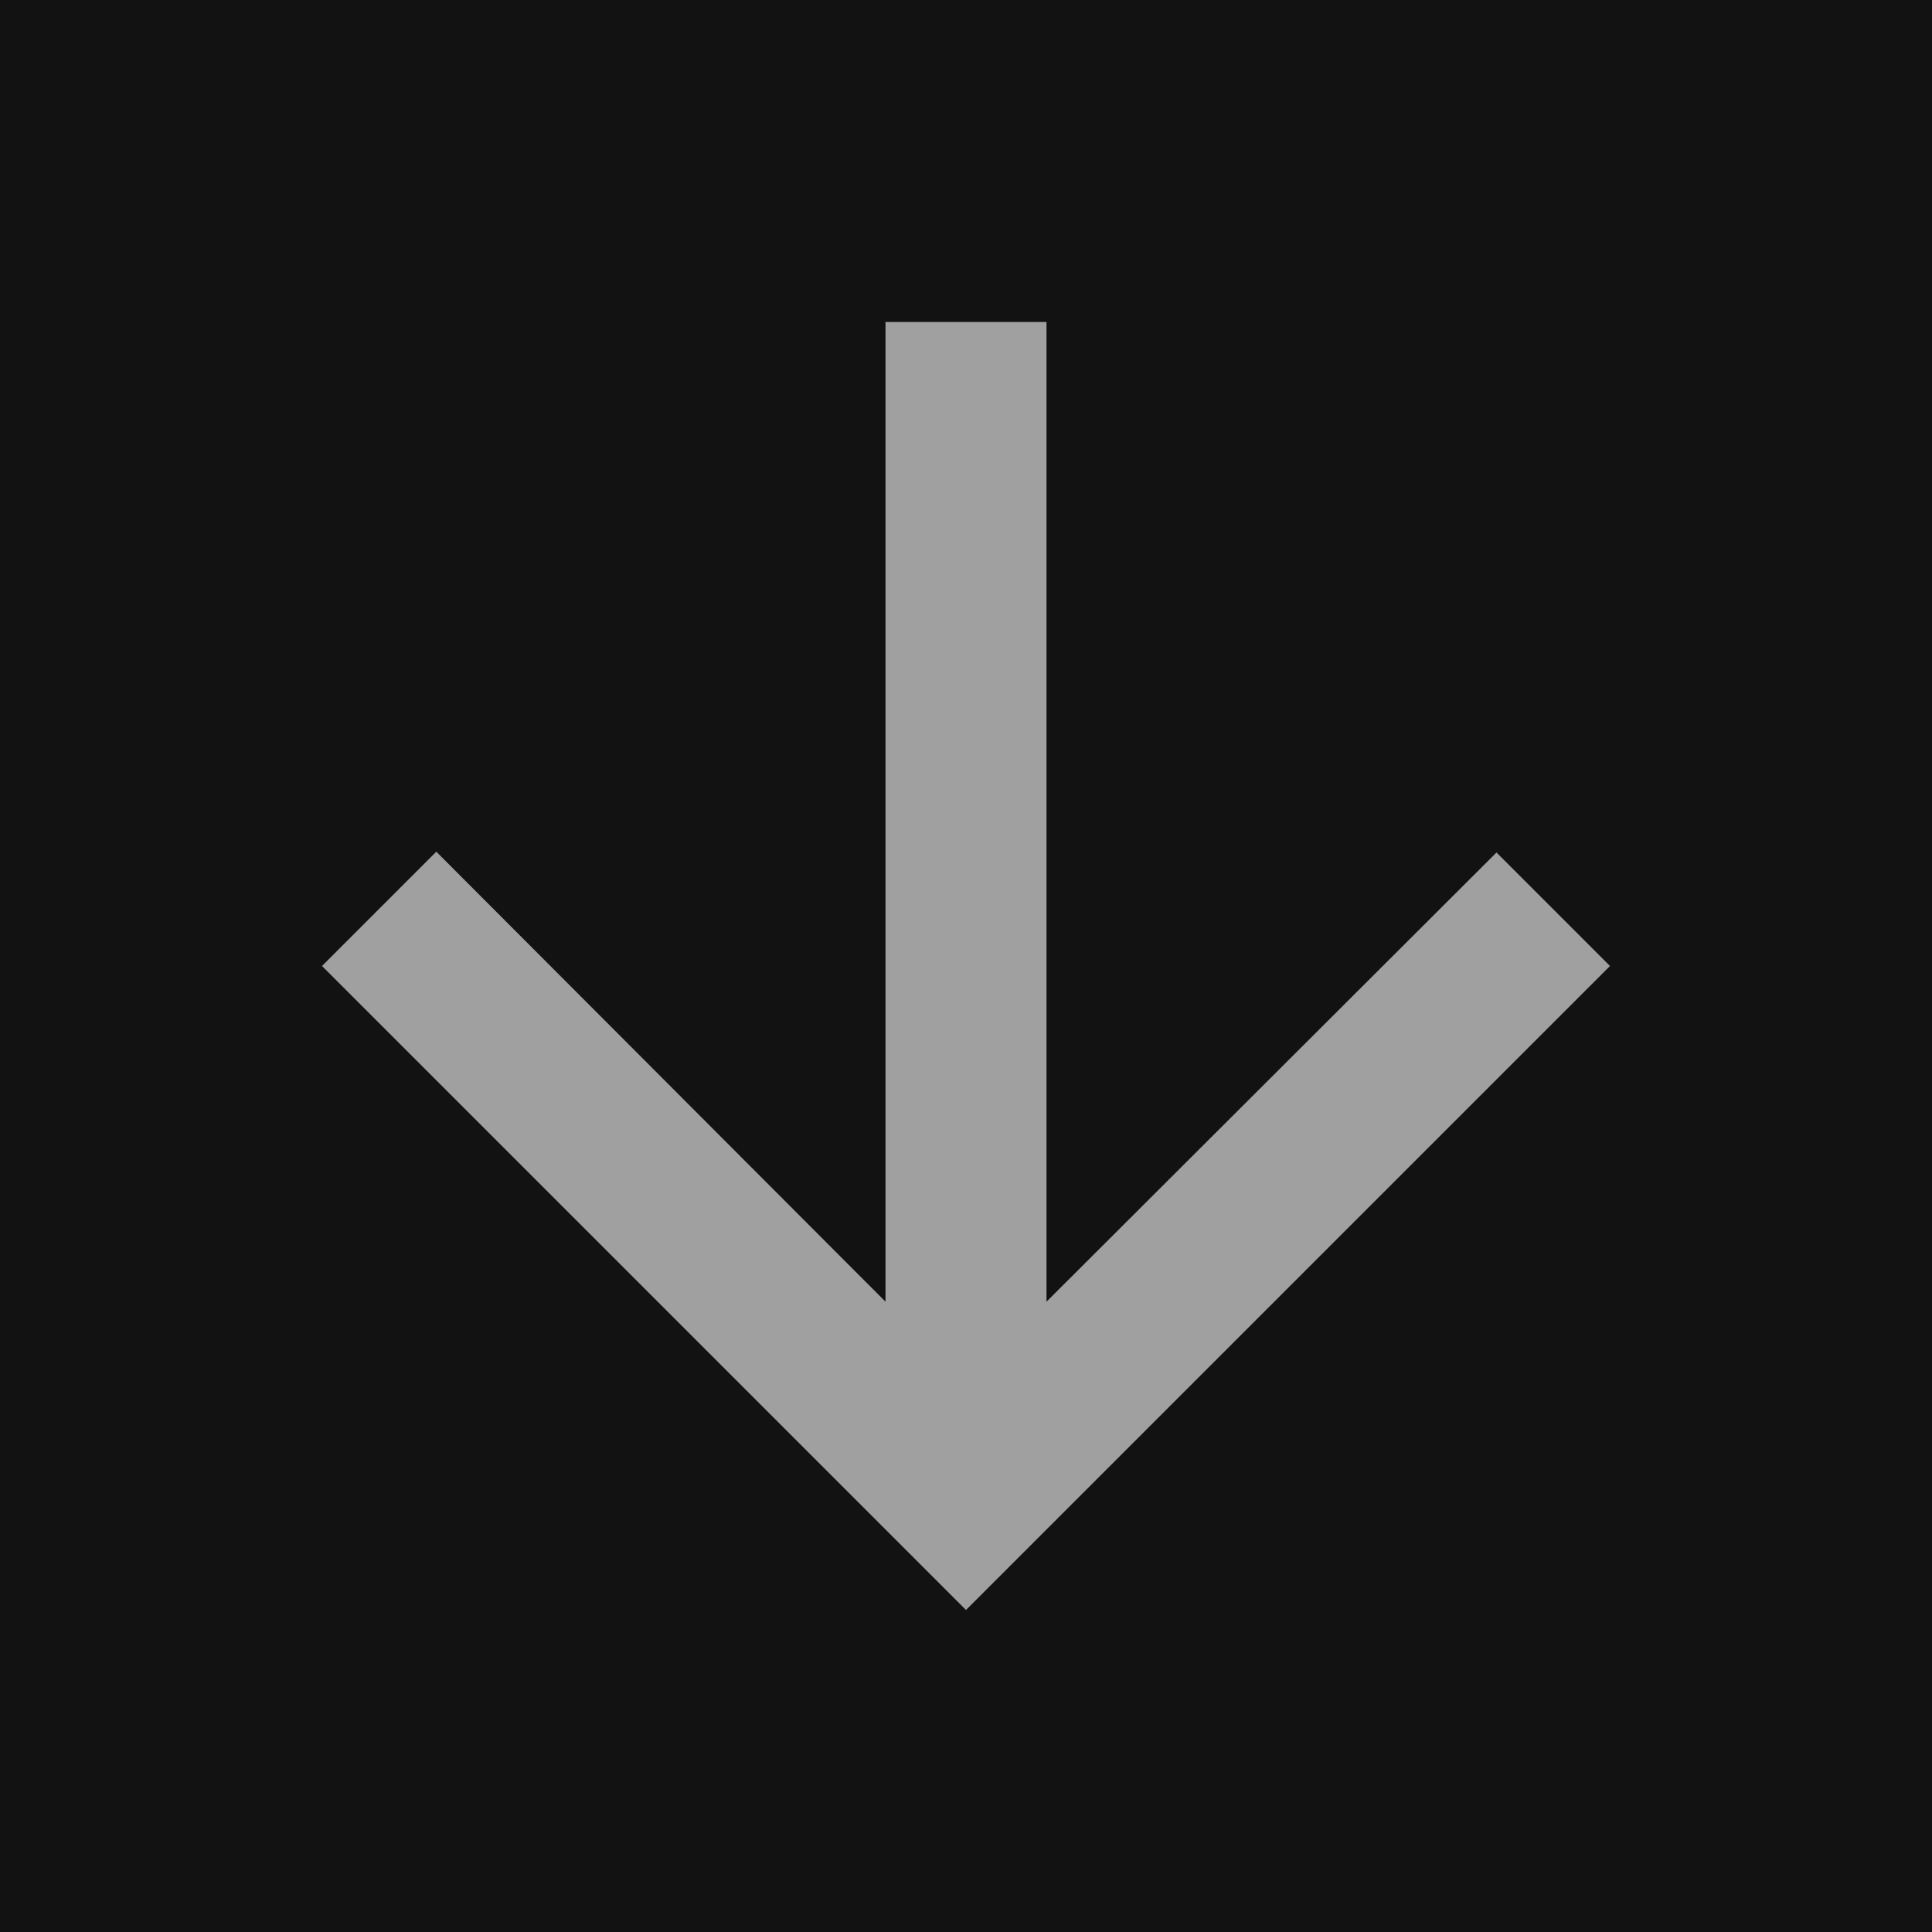
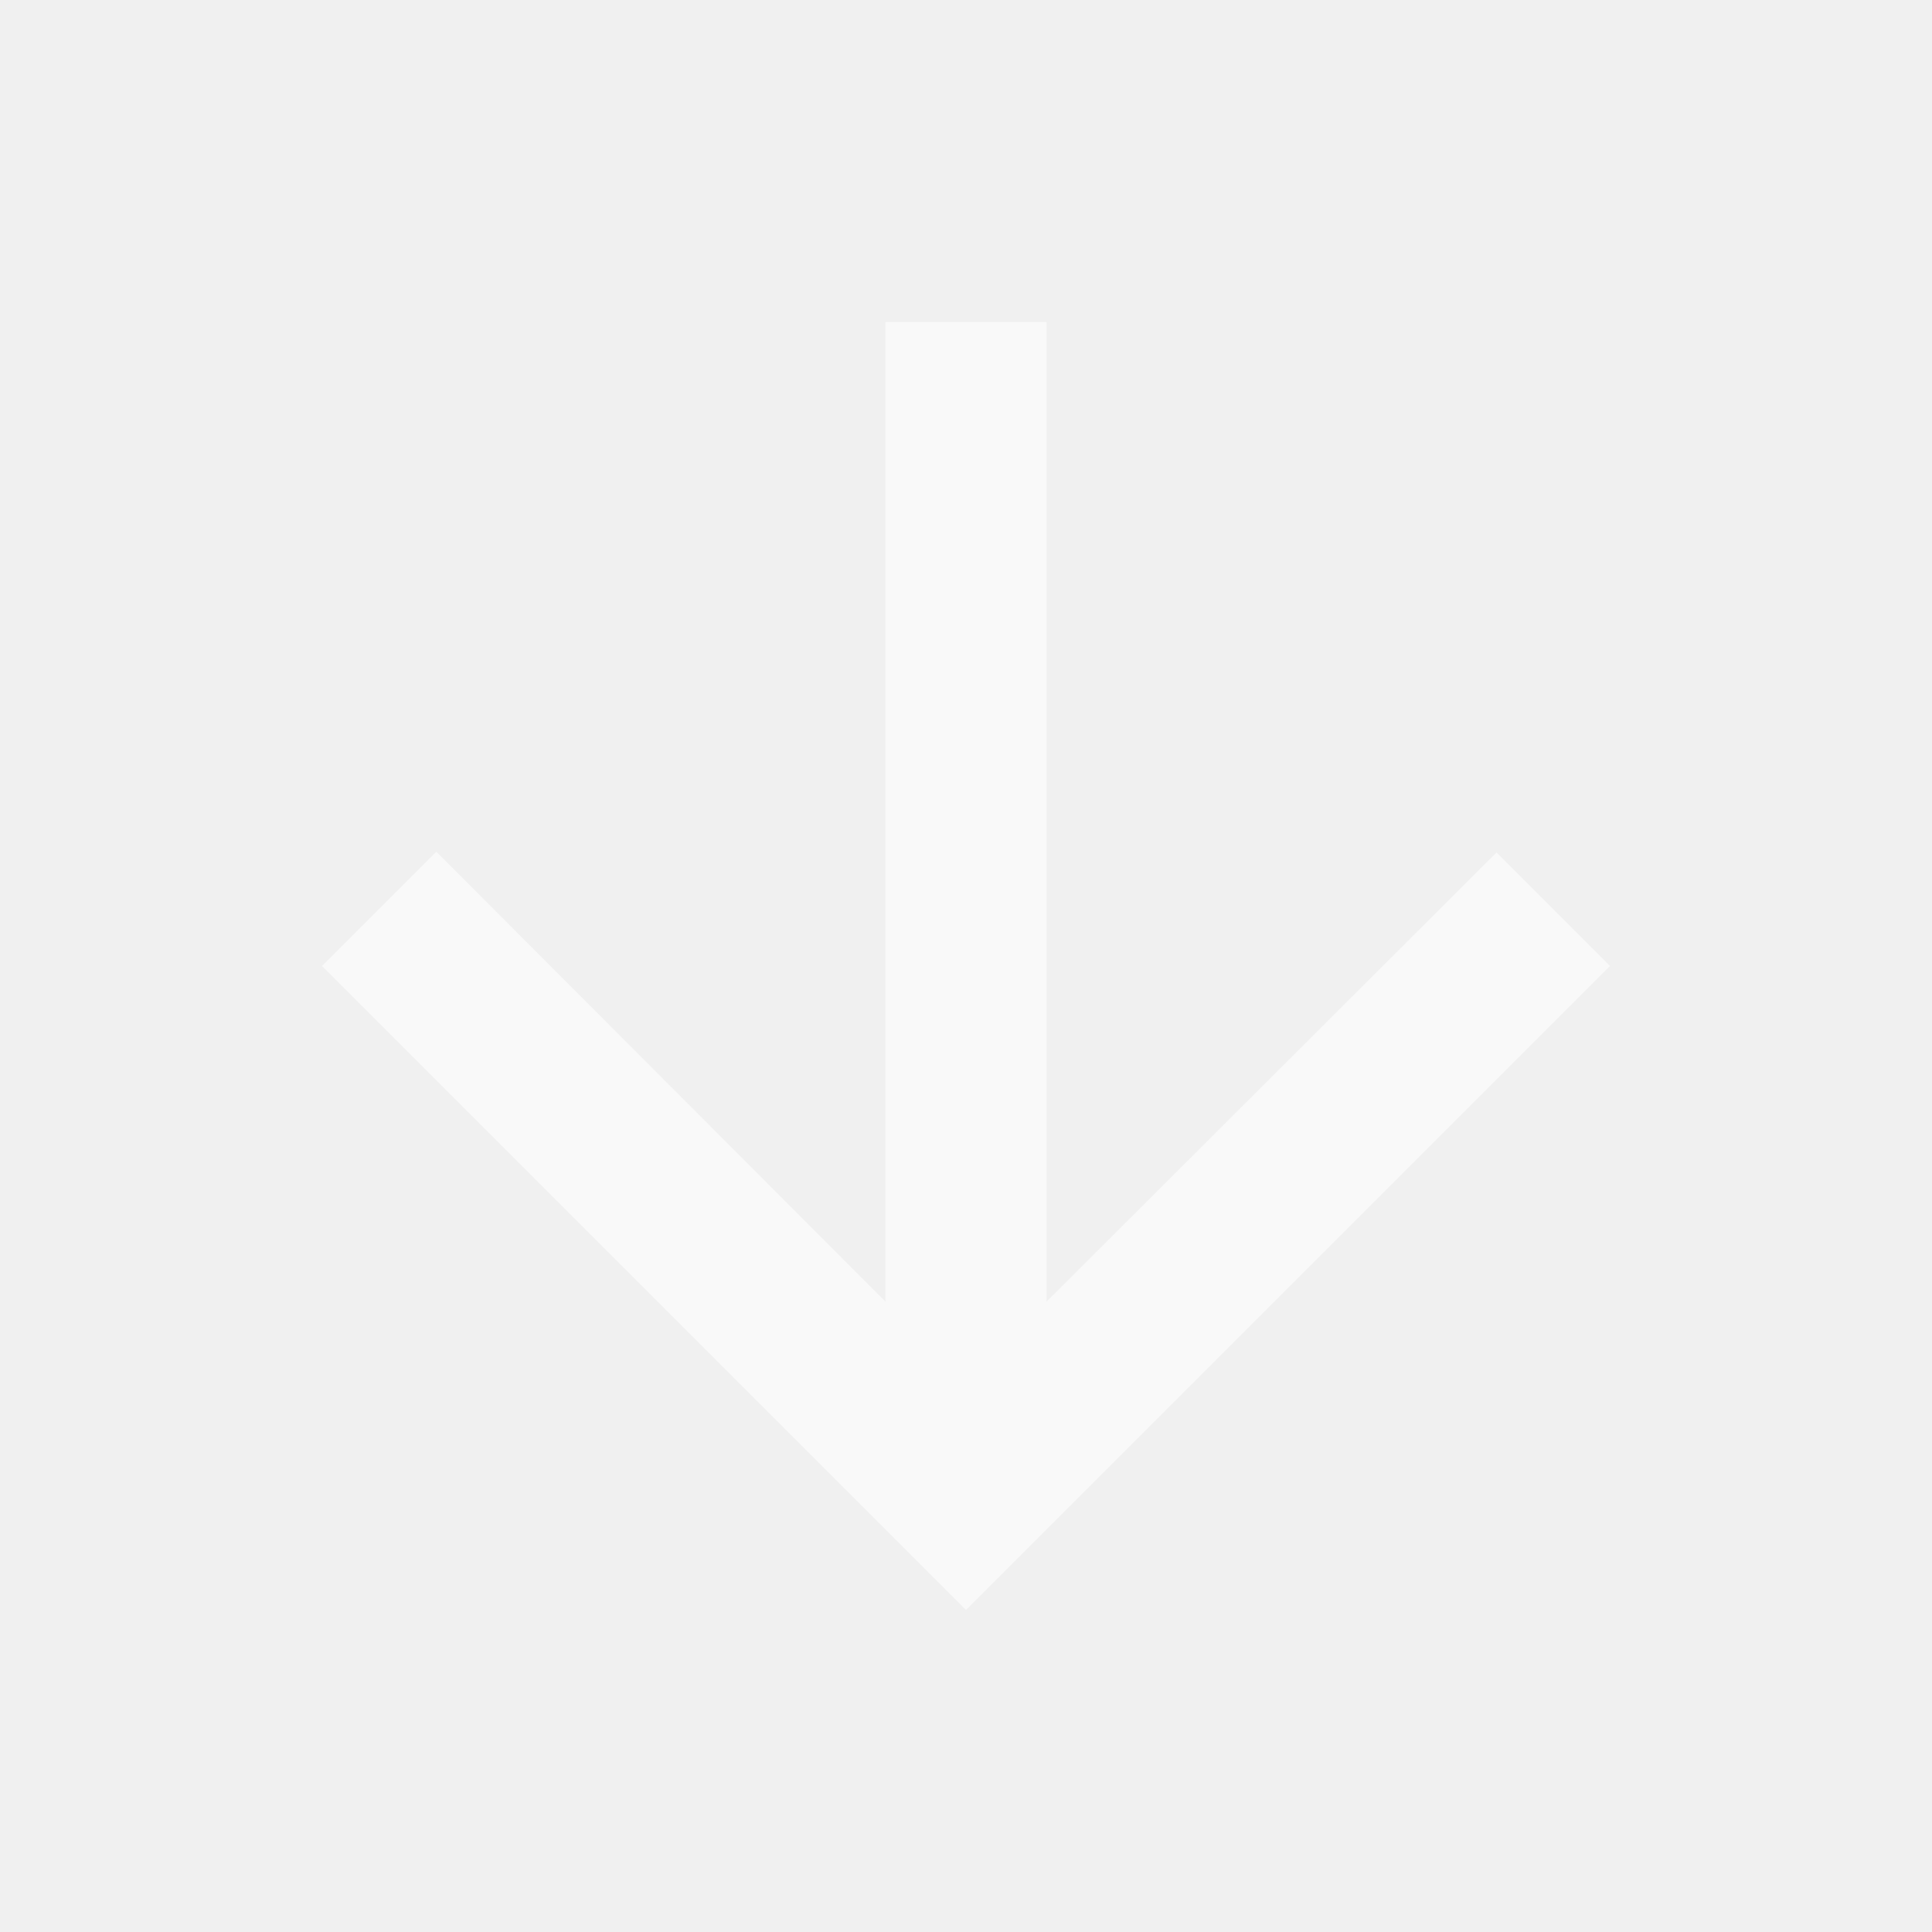
<svg xmlns="http://www.w3.org/2000/svg" width="24" height="24" viewBox="0 0 24 24" style="background:#121212">
  <g fill="none" fill-rule="evenodd">
    <g>
-       <path fill="#121212" d="M0 0H24V24H0z" />
      <g>
-         <path d="M0 0L24 0 24 24 0 24z" />
        <path fill="#FFF" fill-opacity=".6" d="M20 12L18.59 10.59 13 16.17 13 4 11 4 11 16.17 5.42 10.58 4 12 12 20z" />
      </g>
    </g>
  </g>
</svg>
